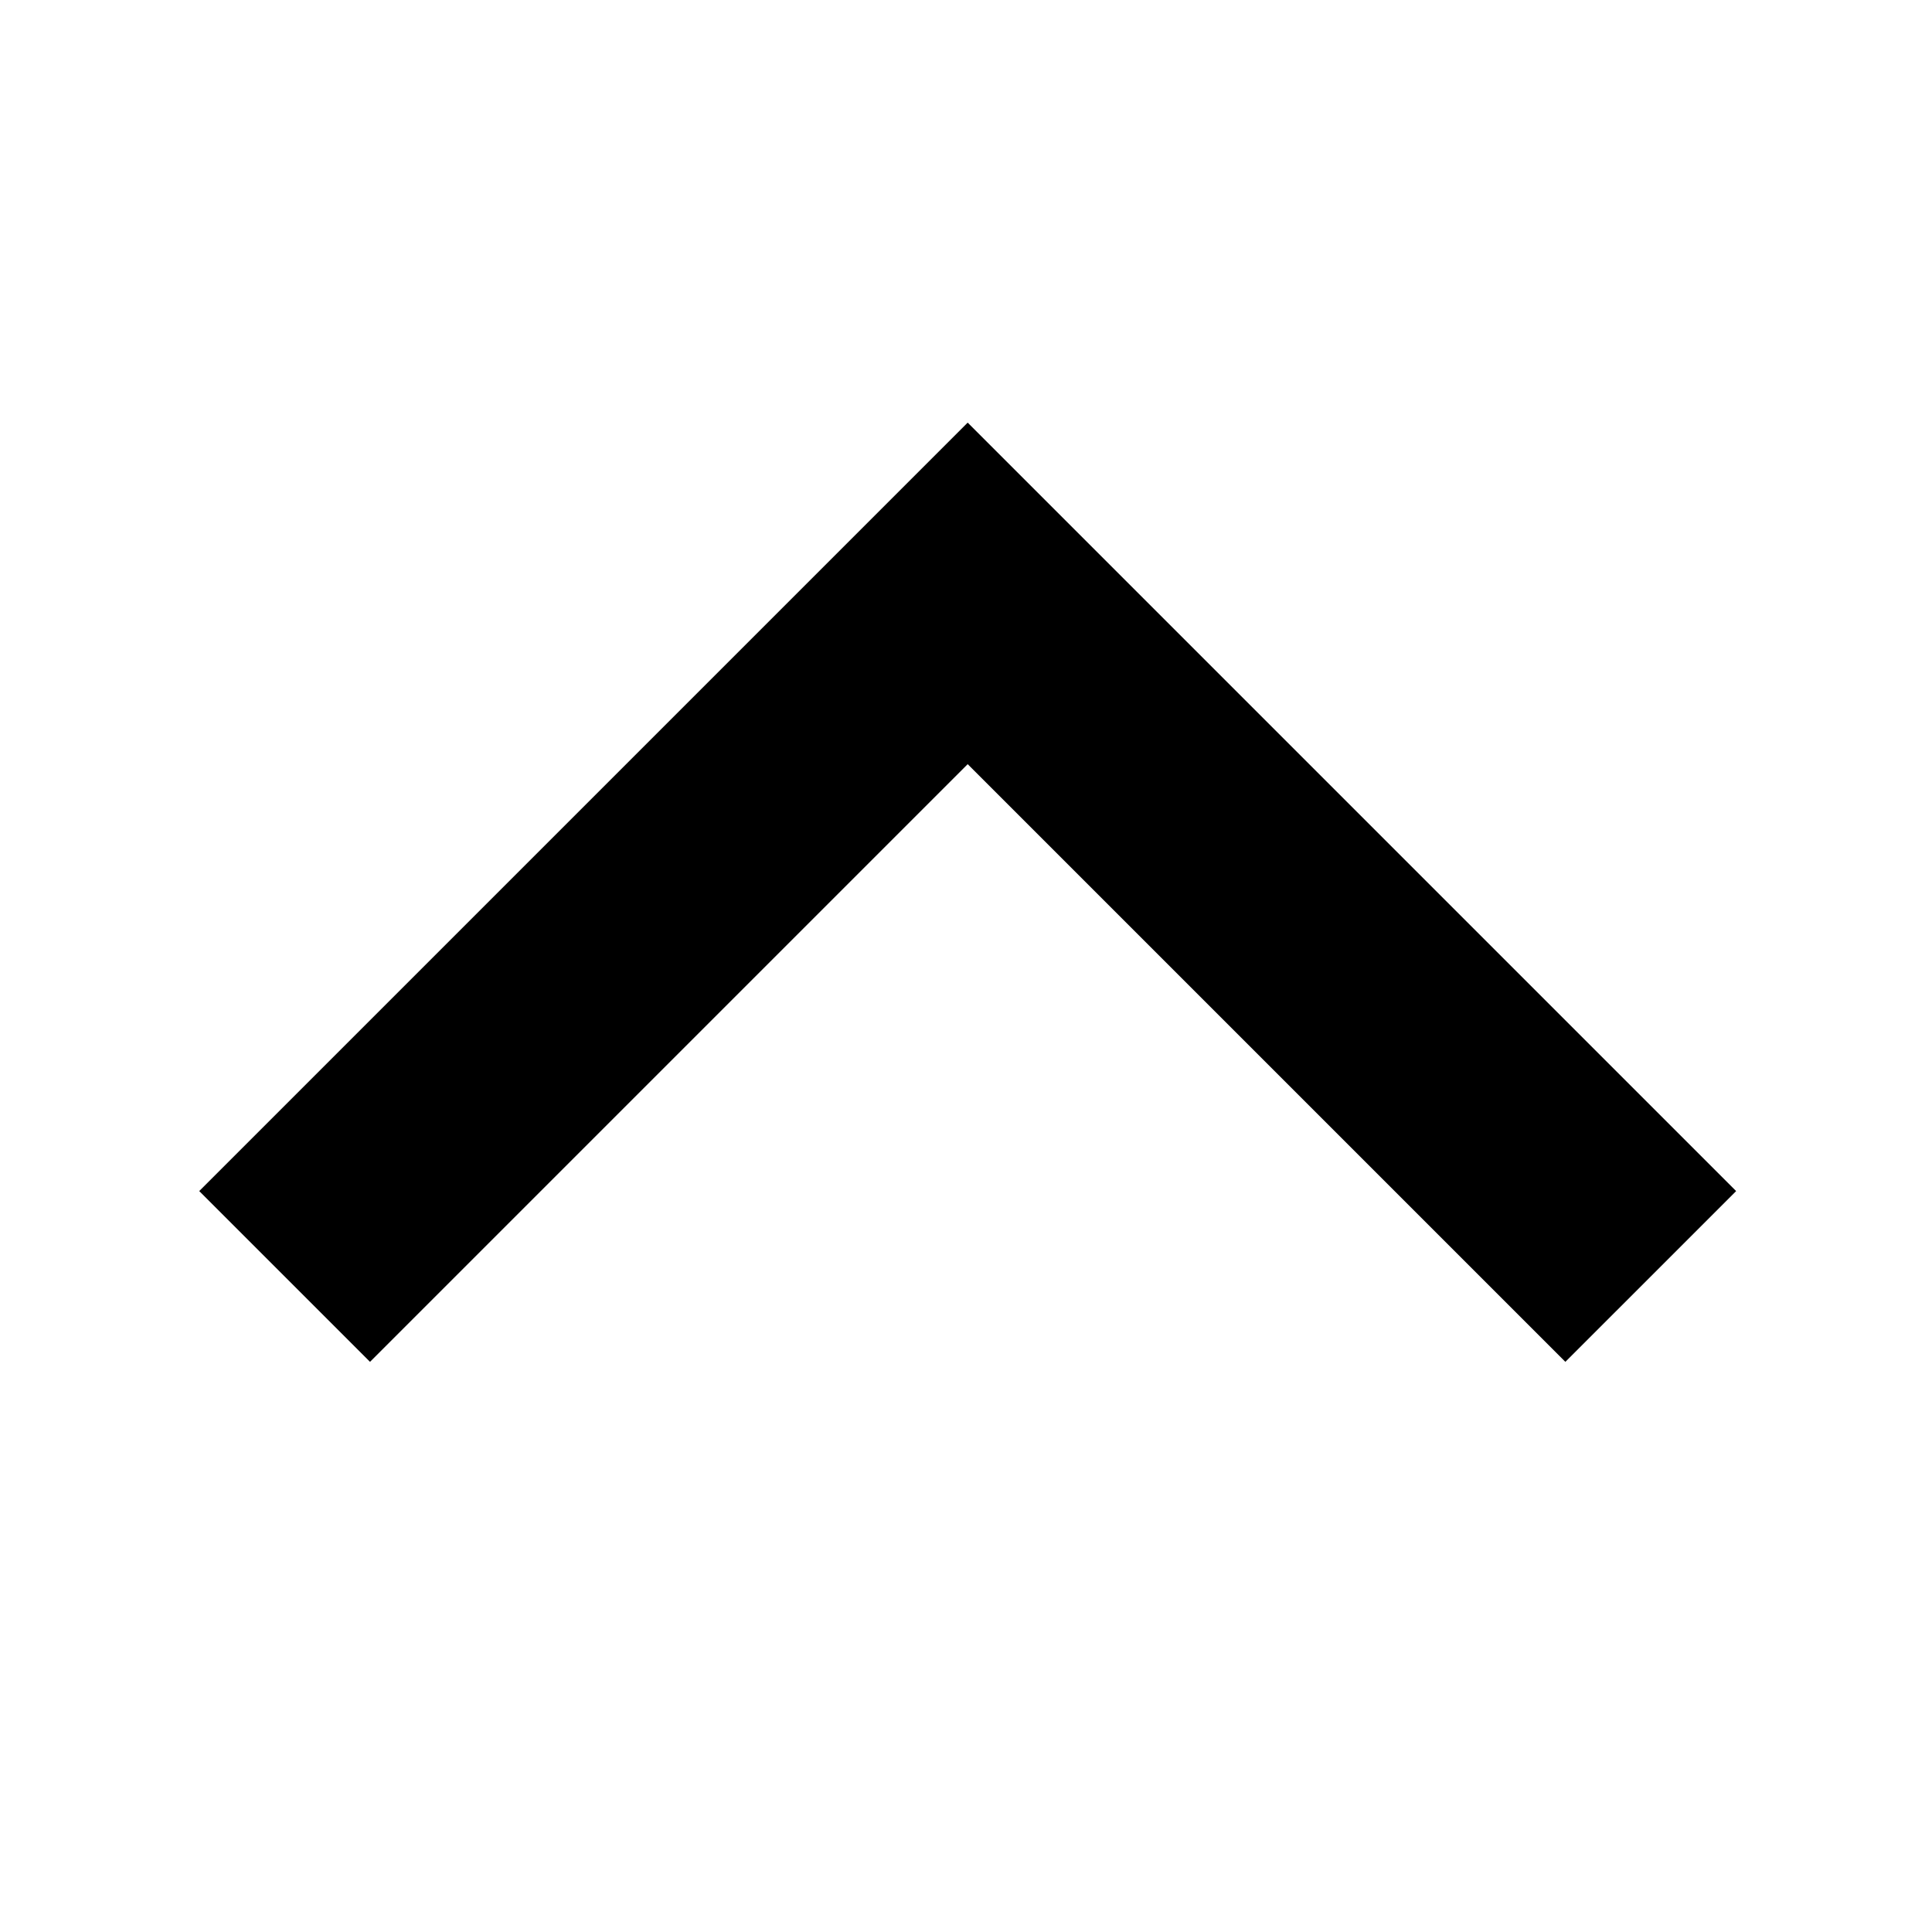
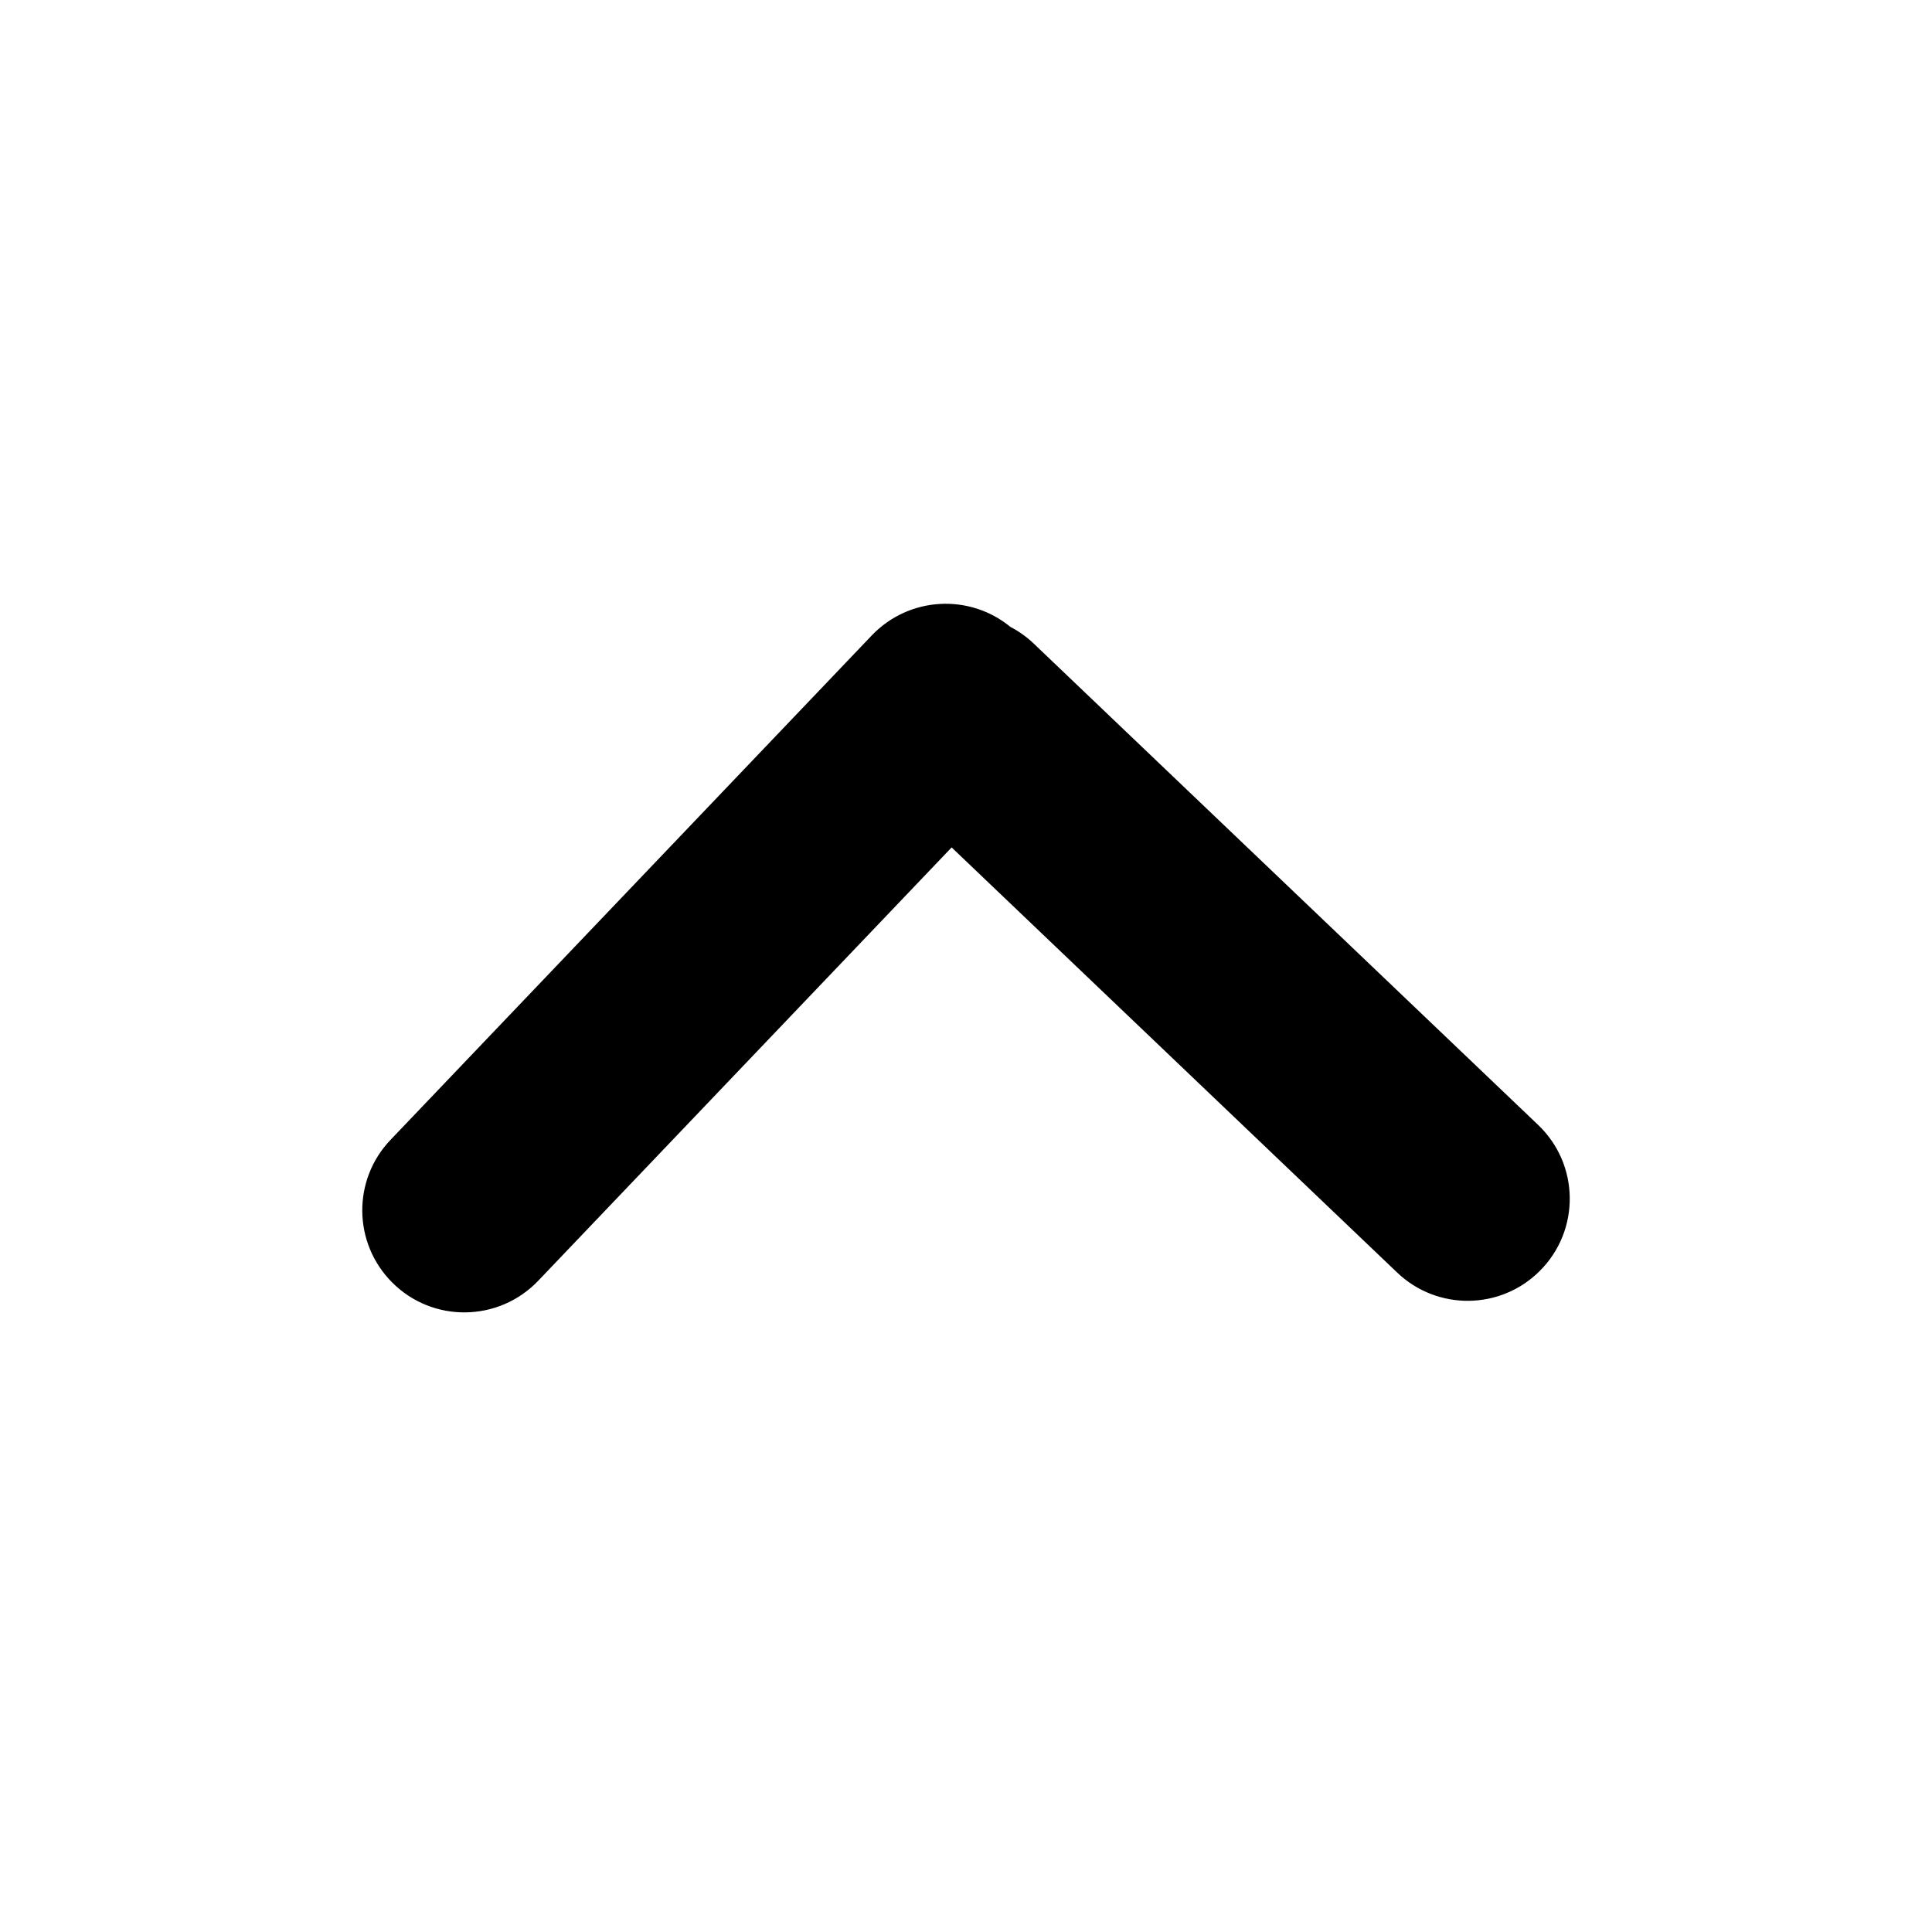
- <svg xmlns="http://www.w3.org/2000/svg" width="16px" height="16px" viewBox="0 0 16 16" version="1.1">
-   <g id="ChevronUp-Copy" stroke="none" stroke-width="1" fill="none" fill-rule="evenodd">
-     <path d="M5.514,5.364 L12.514,5.364 L12.514,7.364 L5.514,7.364 L5.514,14.364 L3.514,14.364 L3.514,5.364 L5.514,5.364 Z" id="Combined-Shape" fill="#000000" transform="translate(8.013961, 9.863961) rotate(45) translate(-8.013961, -9.863961) " />
-   </g>
+ <svg xmlns="http://www.w3.org/2000/svg" width="16" height="16" viewBox="0 0 16 16" fill="none">
+   <path fill-rule="evenodd" clip-rule="evenodd" d="M3.248 10.621C3.583 10.957 4.129 10.95 4.457 10.607L7.881 7.018L11.571 10.539C11.903 10.856 12.428 10.85 12.752 10.525C13.088 10.19 13.082 9.644 12.738 9.316L8.56 5.329C8.501 5.273 8.436 5.227 8.368 5.192C8.03 4.914 7.529 4.939 7.22 5.262L3.234 9.44C2.917 9.772 2.923 10.296 3.248 10.621Z" fill="#000000" />
</svg>
